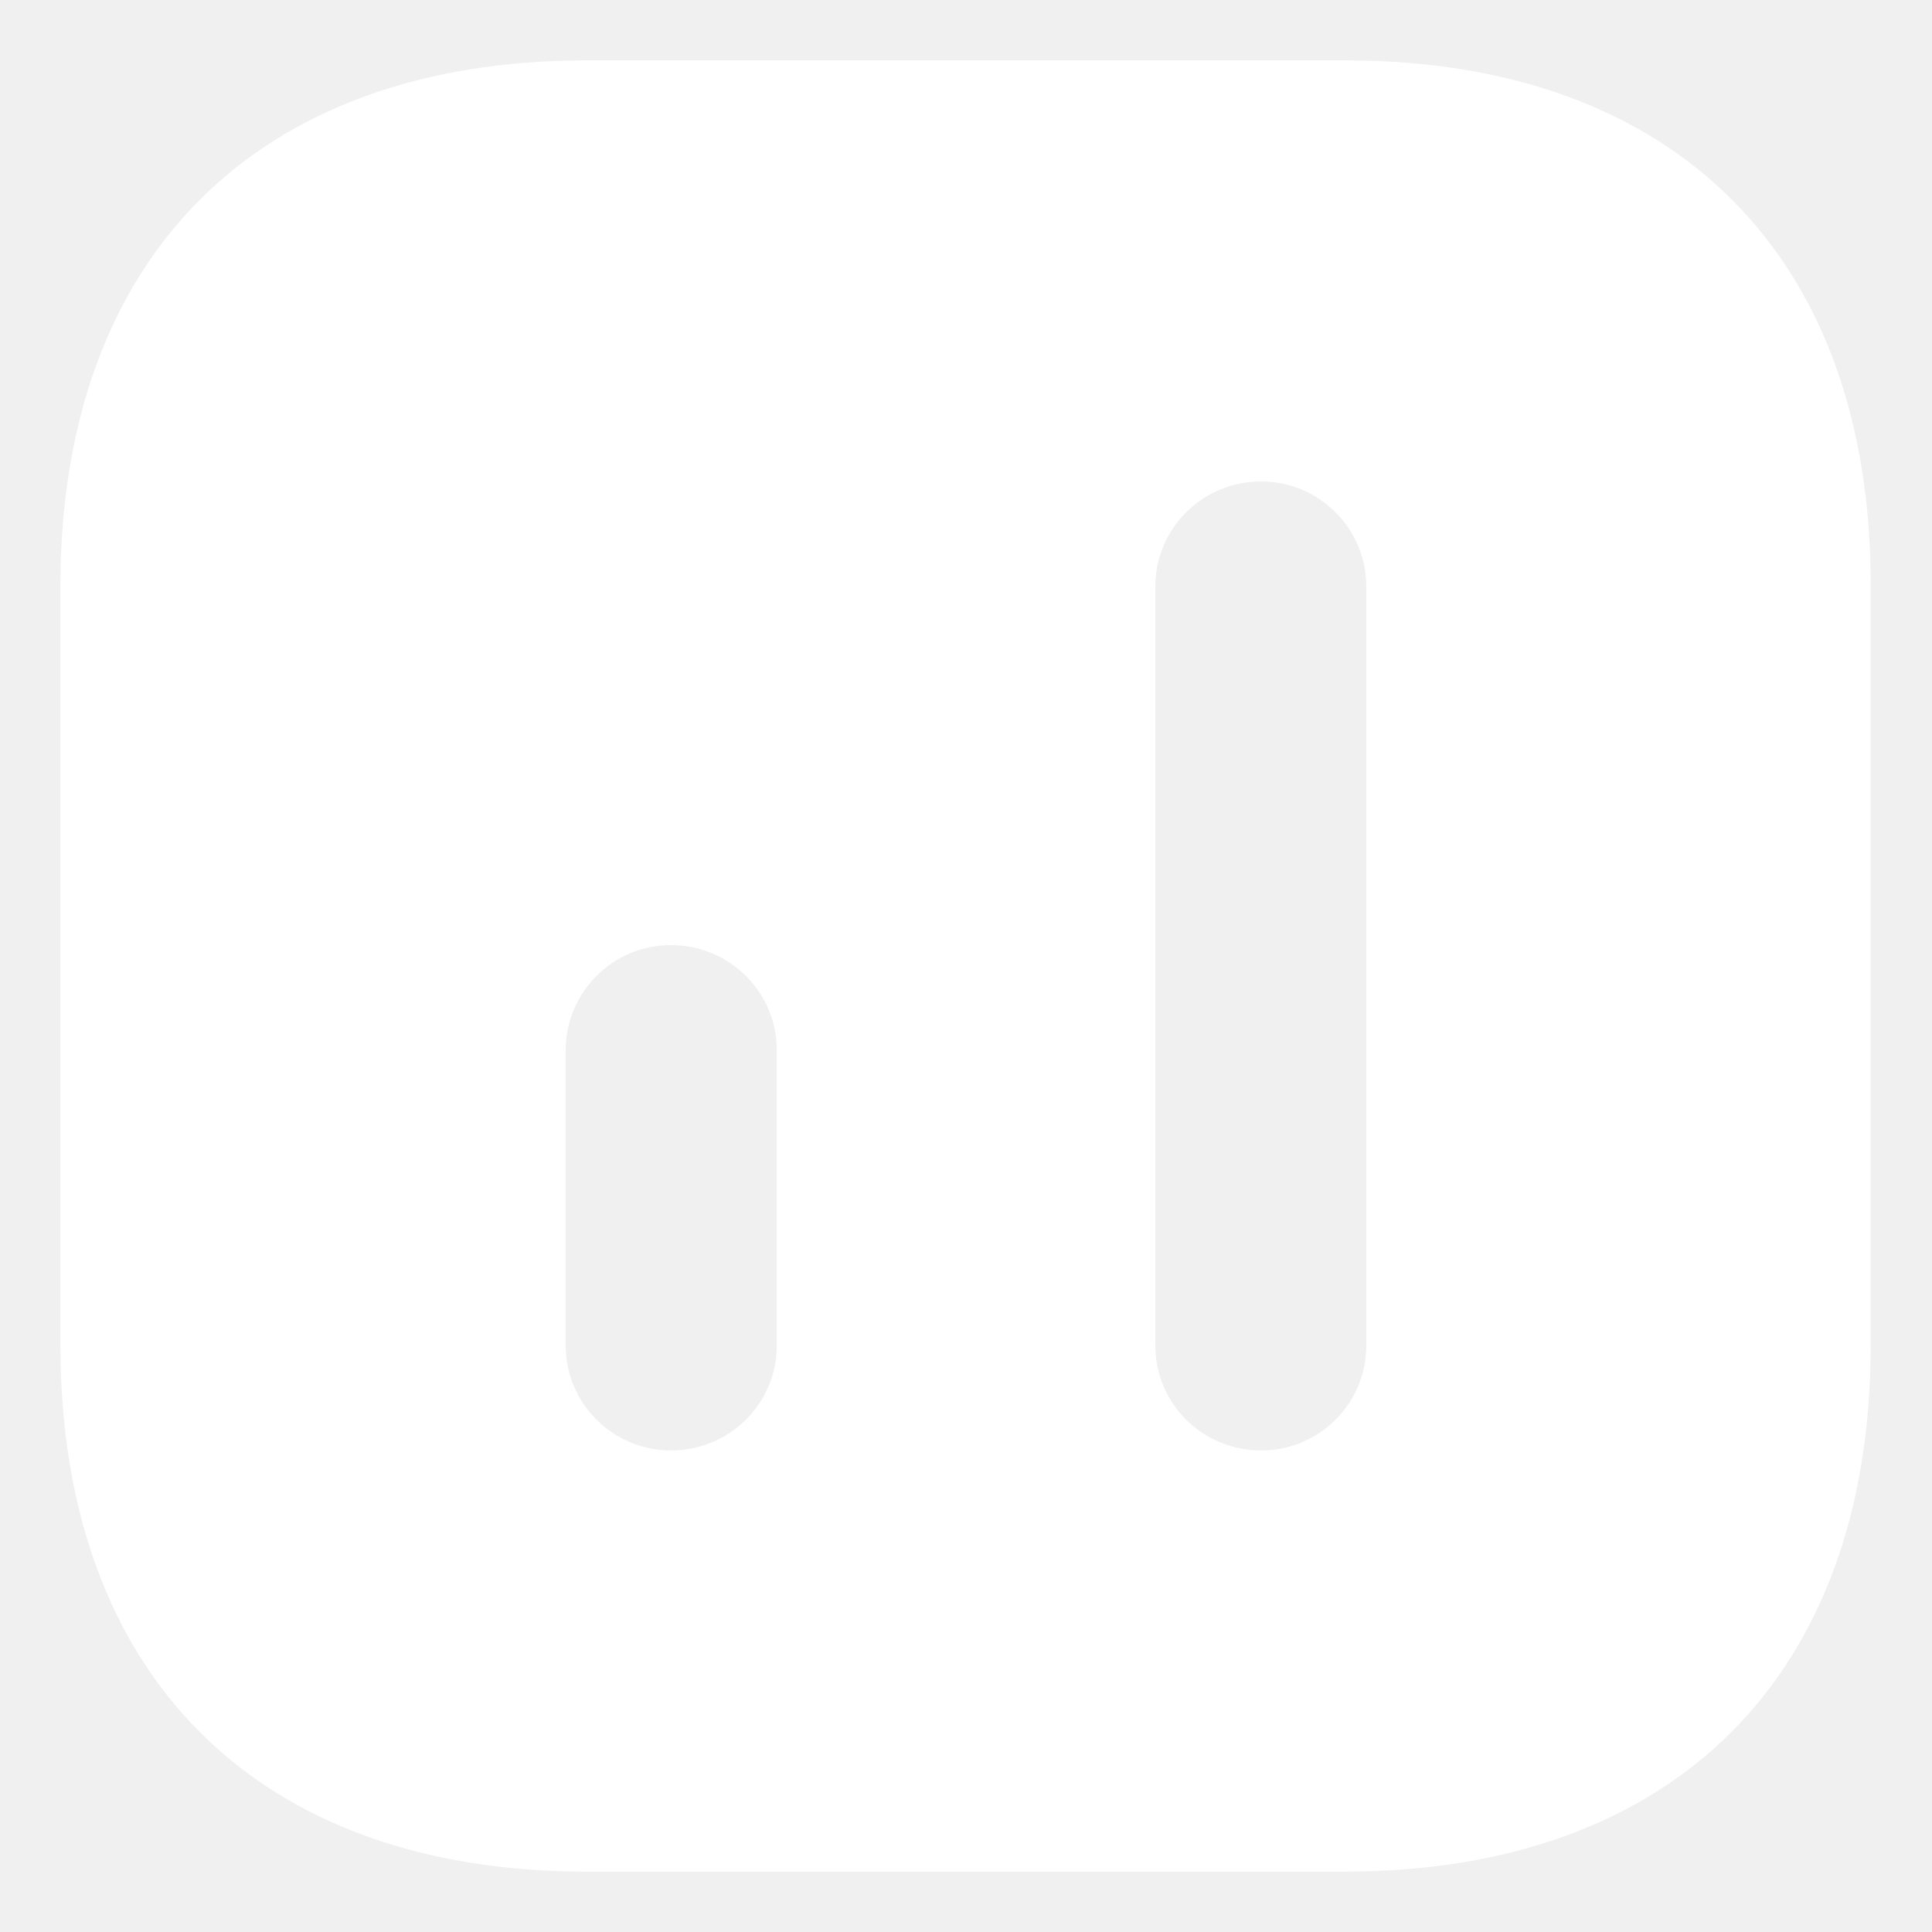
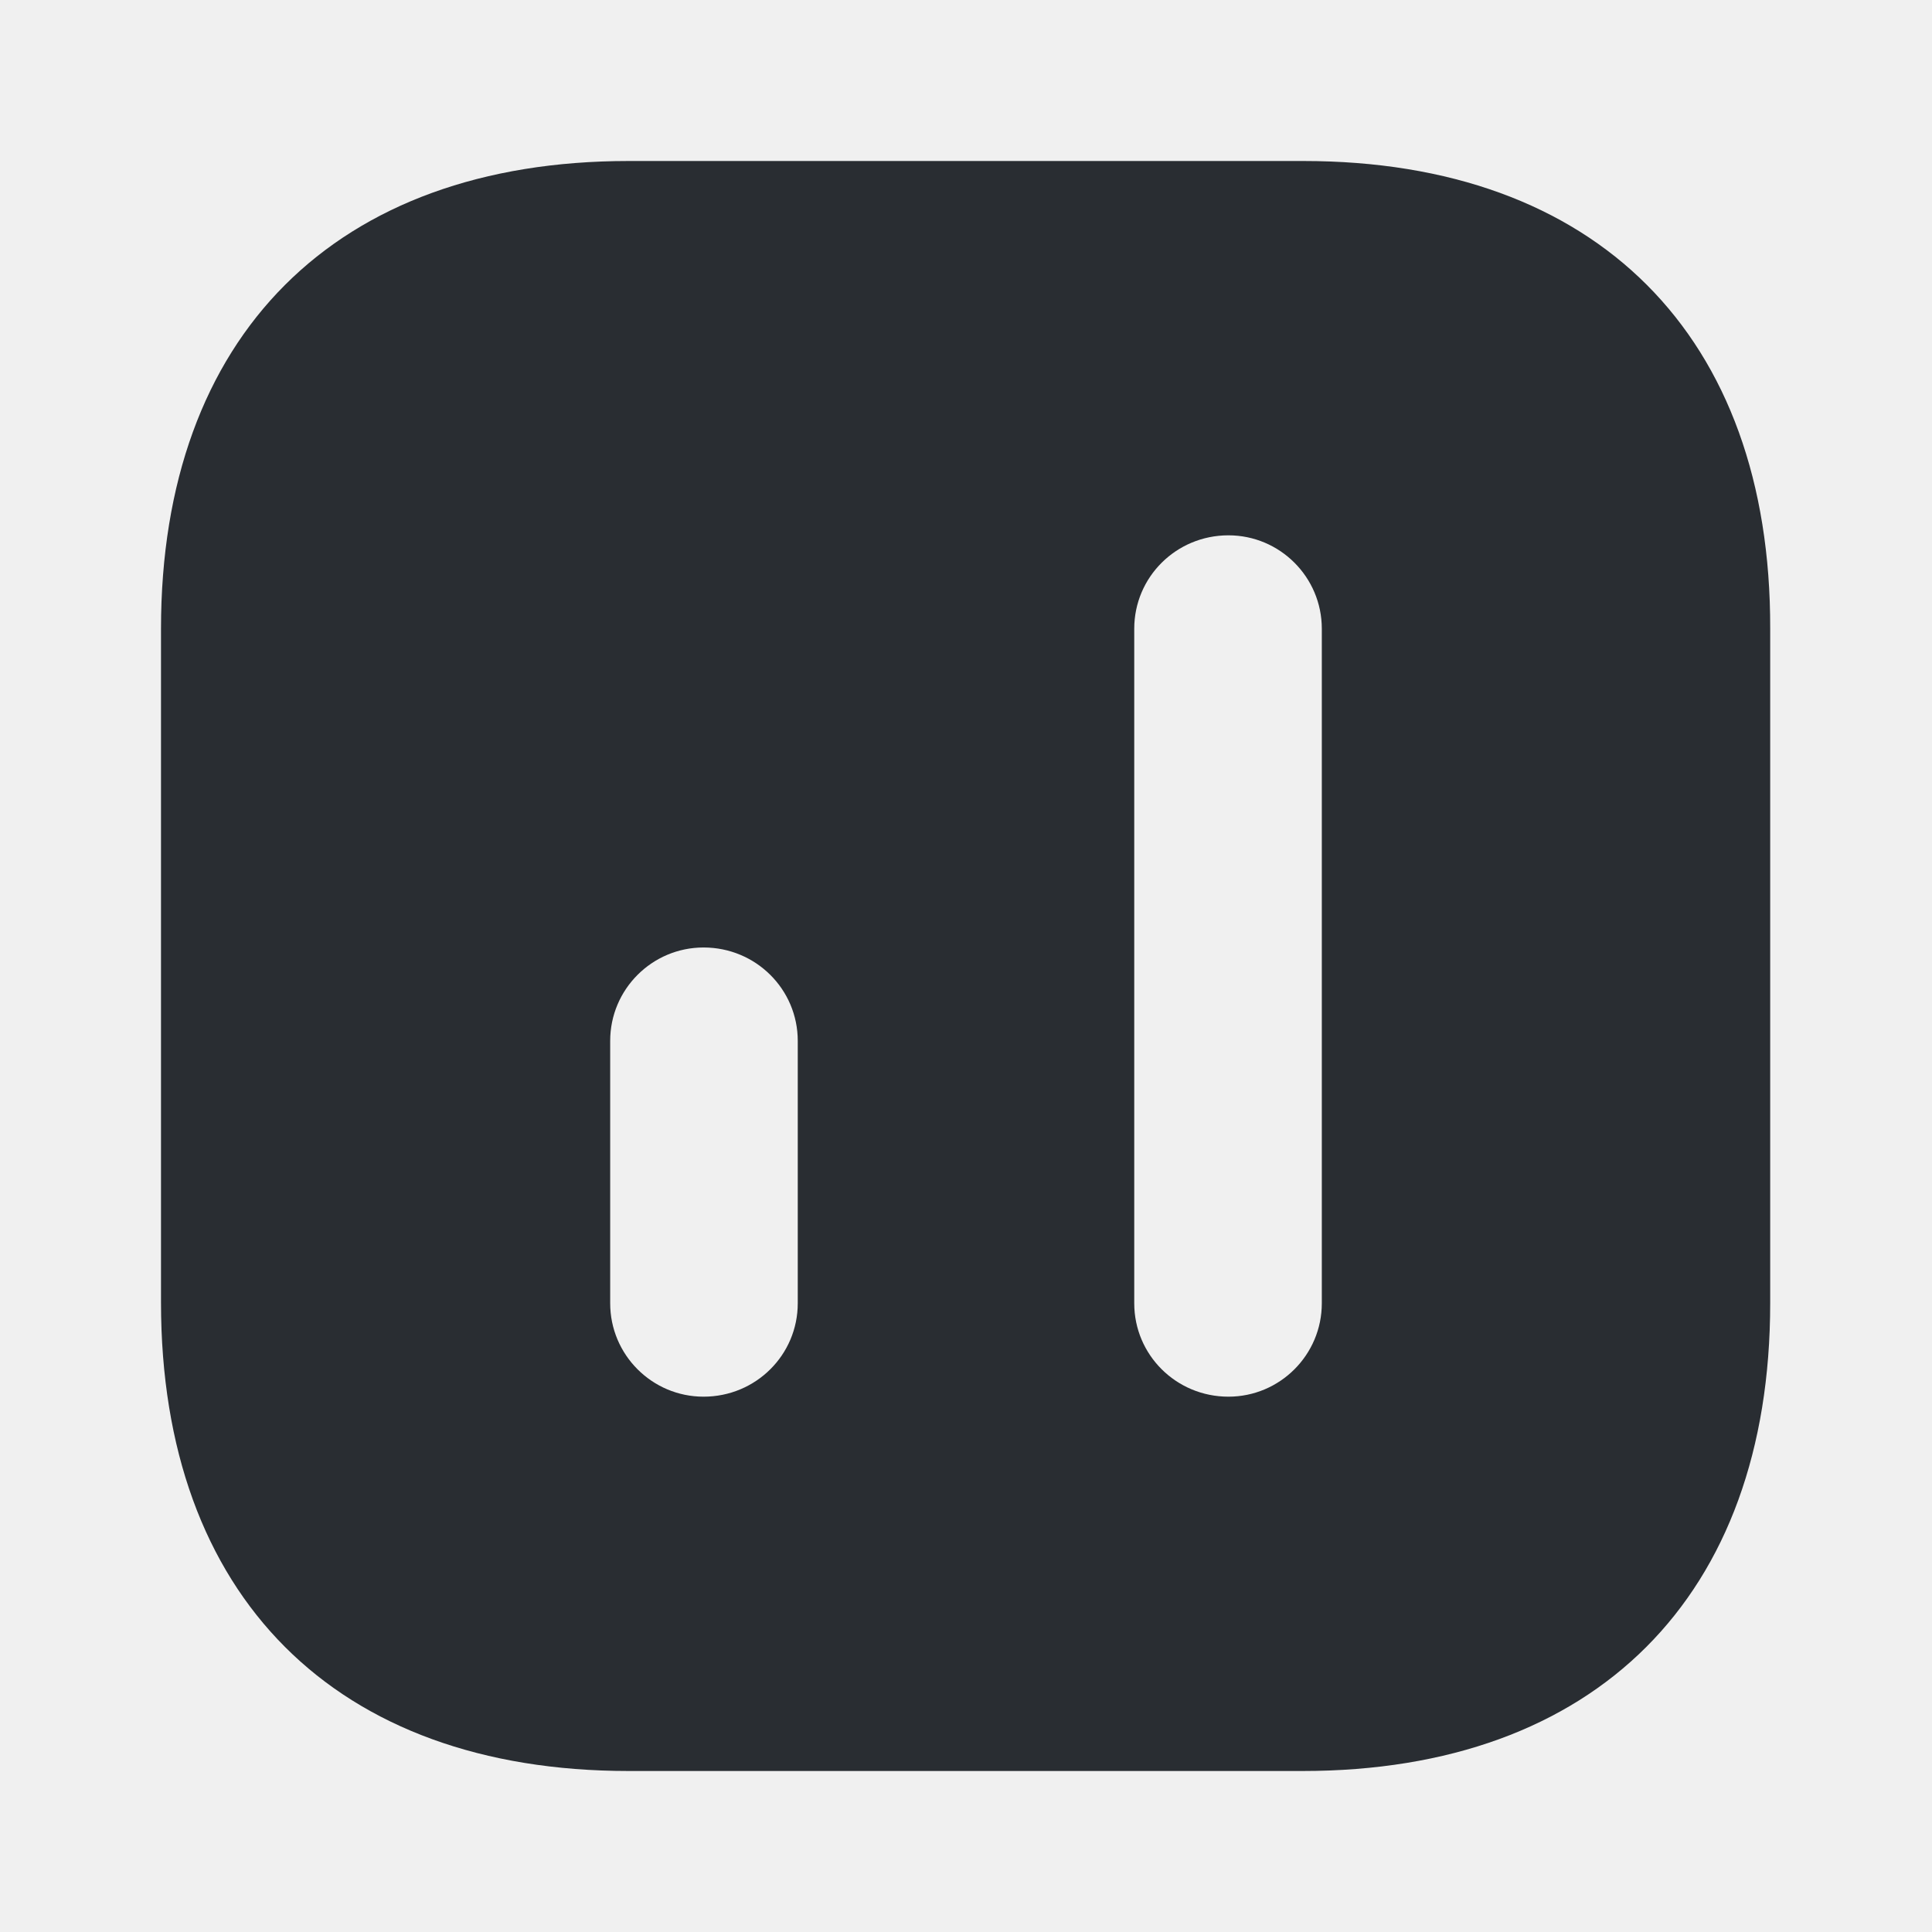
- <svg xmlns="http://www.w3.org/2000/svg" width="16" height="16" viewBox="0 0 16 16" fill="none">
-   <path d="M11.143 0.5H4.857C2.127 0.5 0.5 2.127 0.5 4.857V11.135C0.5 13.873 2.127 15.5 4.857 15.5H11.135C13.865 15.5 15.492 13.873 15.492 11.143V4.857C15.5 2.127 13.873 0.5 11.143 0.5ZM6.433 11.143C6.433 11.623 6.043 12.012 5.555 12.012C5.075 12.012 4.685 11.623 4.685 11.143V8.697C4.685 8.217 5.075 7.827 5.555 7.827C6.043 7.827 6.433 8.217 6.433 8.697V11.143ZM11.315 11.143C11.315 11.623 10.925 12.012 10.445 12.012C9.957 12.012 9.568 11.623 9.568 11.143V4.857C9.568 4.378 9.957 3.987 10.445 3.987C10.925 3.987 11.315 4.378 11.315 4.857V11.143Z" fill="white" />
+ <svg xmlns="http://www.w3.org/2000/svg" width="24" height="24" viewBox="0 0 24 24" fill="none">
+   <path d="M16.19 2H7.81C4.17 2 2 4.17 2 7.81V16.18C2 19.83 4.17 22 7.81 22H16.18C19.82 22 21.99 19.83 21.99 16.19V7.81C22 4.17 19.83 2 16.19 2ZM9.91 16.19C9.91 16.83 9.39 17.35 8.74 17.35C8.1 17.35 7.58 16.83 7.58 16.19V12.93C7.58 12.29 8.1 11.77 8.74 11.77C9.39 11.77 9.91 12.29 9.91 12.93V16.19ZM16.42 16.19C16.42 16.83 15.9 17.35 15.26 17.35C14.61 17.35 14.09 16.83 14.09 16.19V7.81C14.09 7.17 14.61 6.65 15.26 6.65C15.9 6.65 16.42 7.17 16.42 7.81V16.19Z" fill="#292D32" />
</svg>
